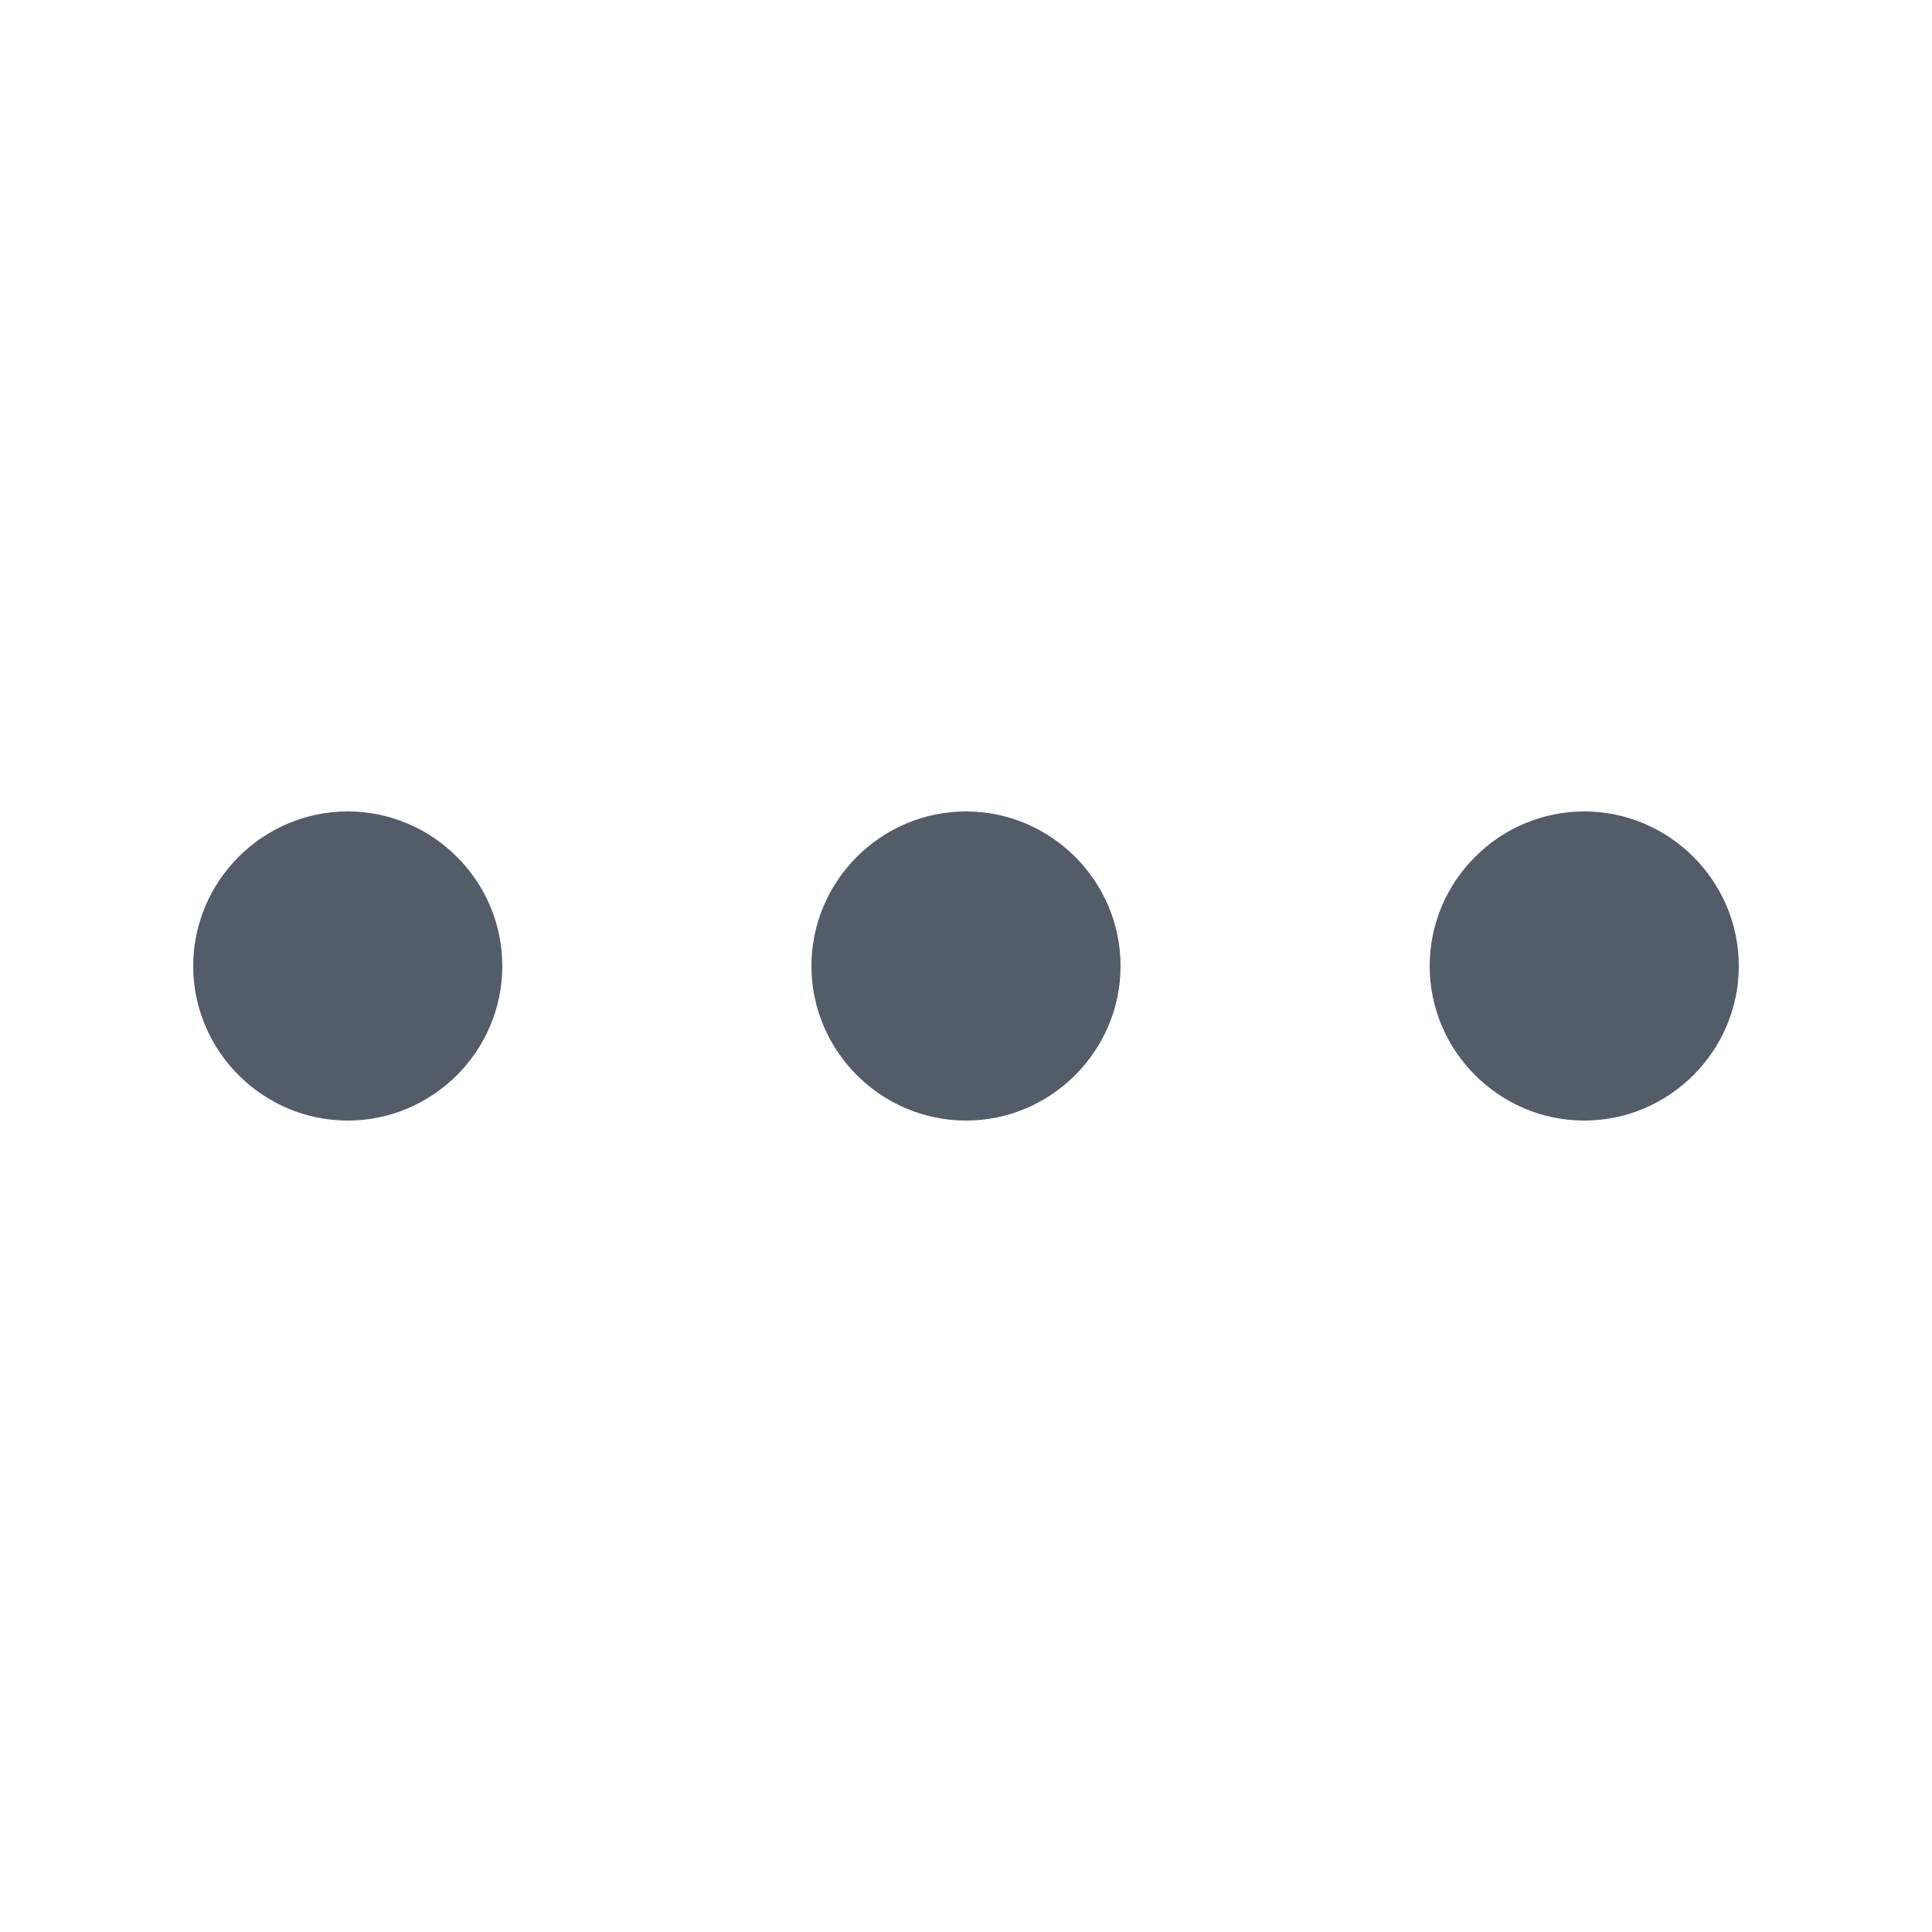
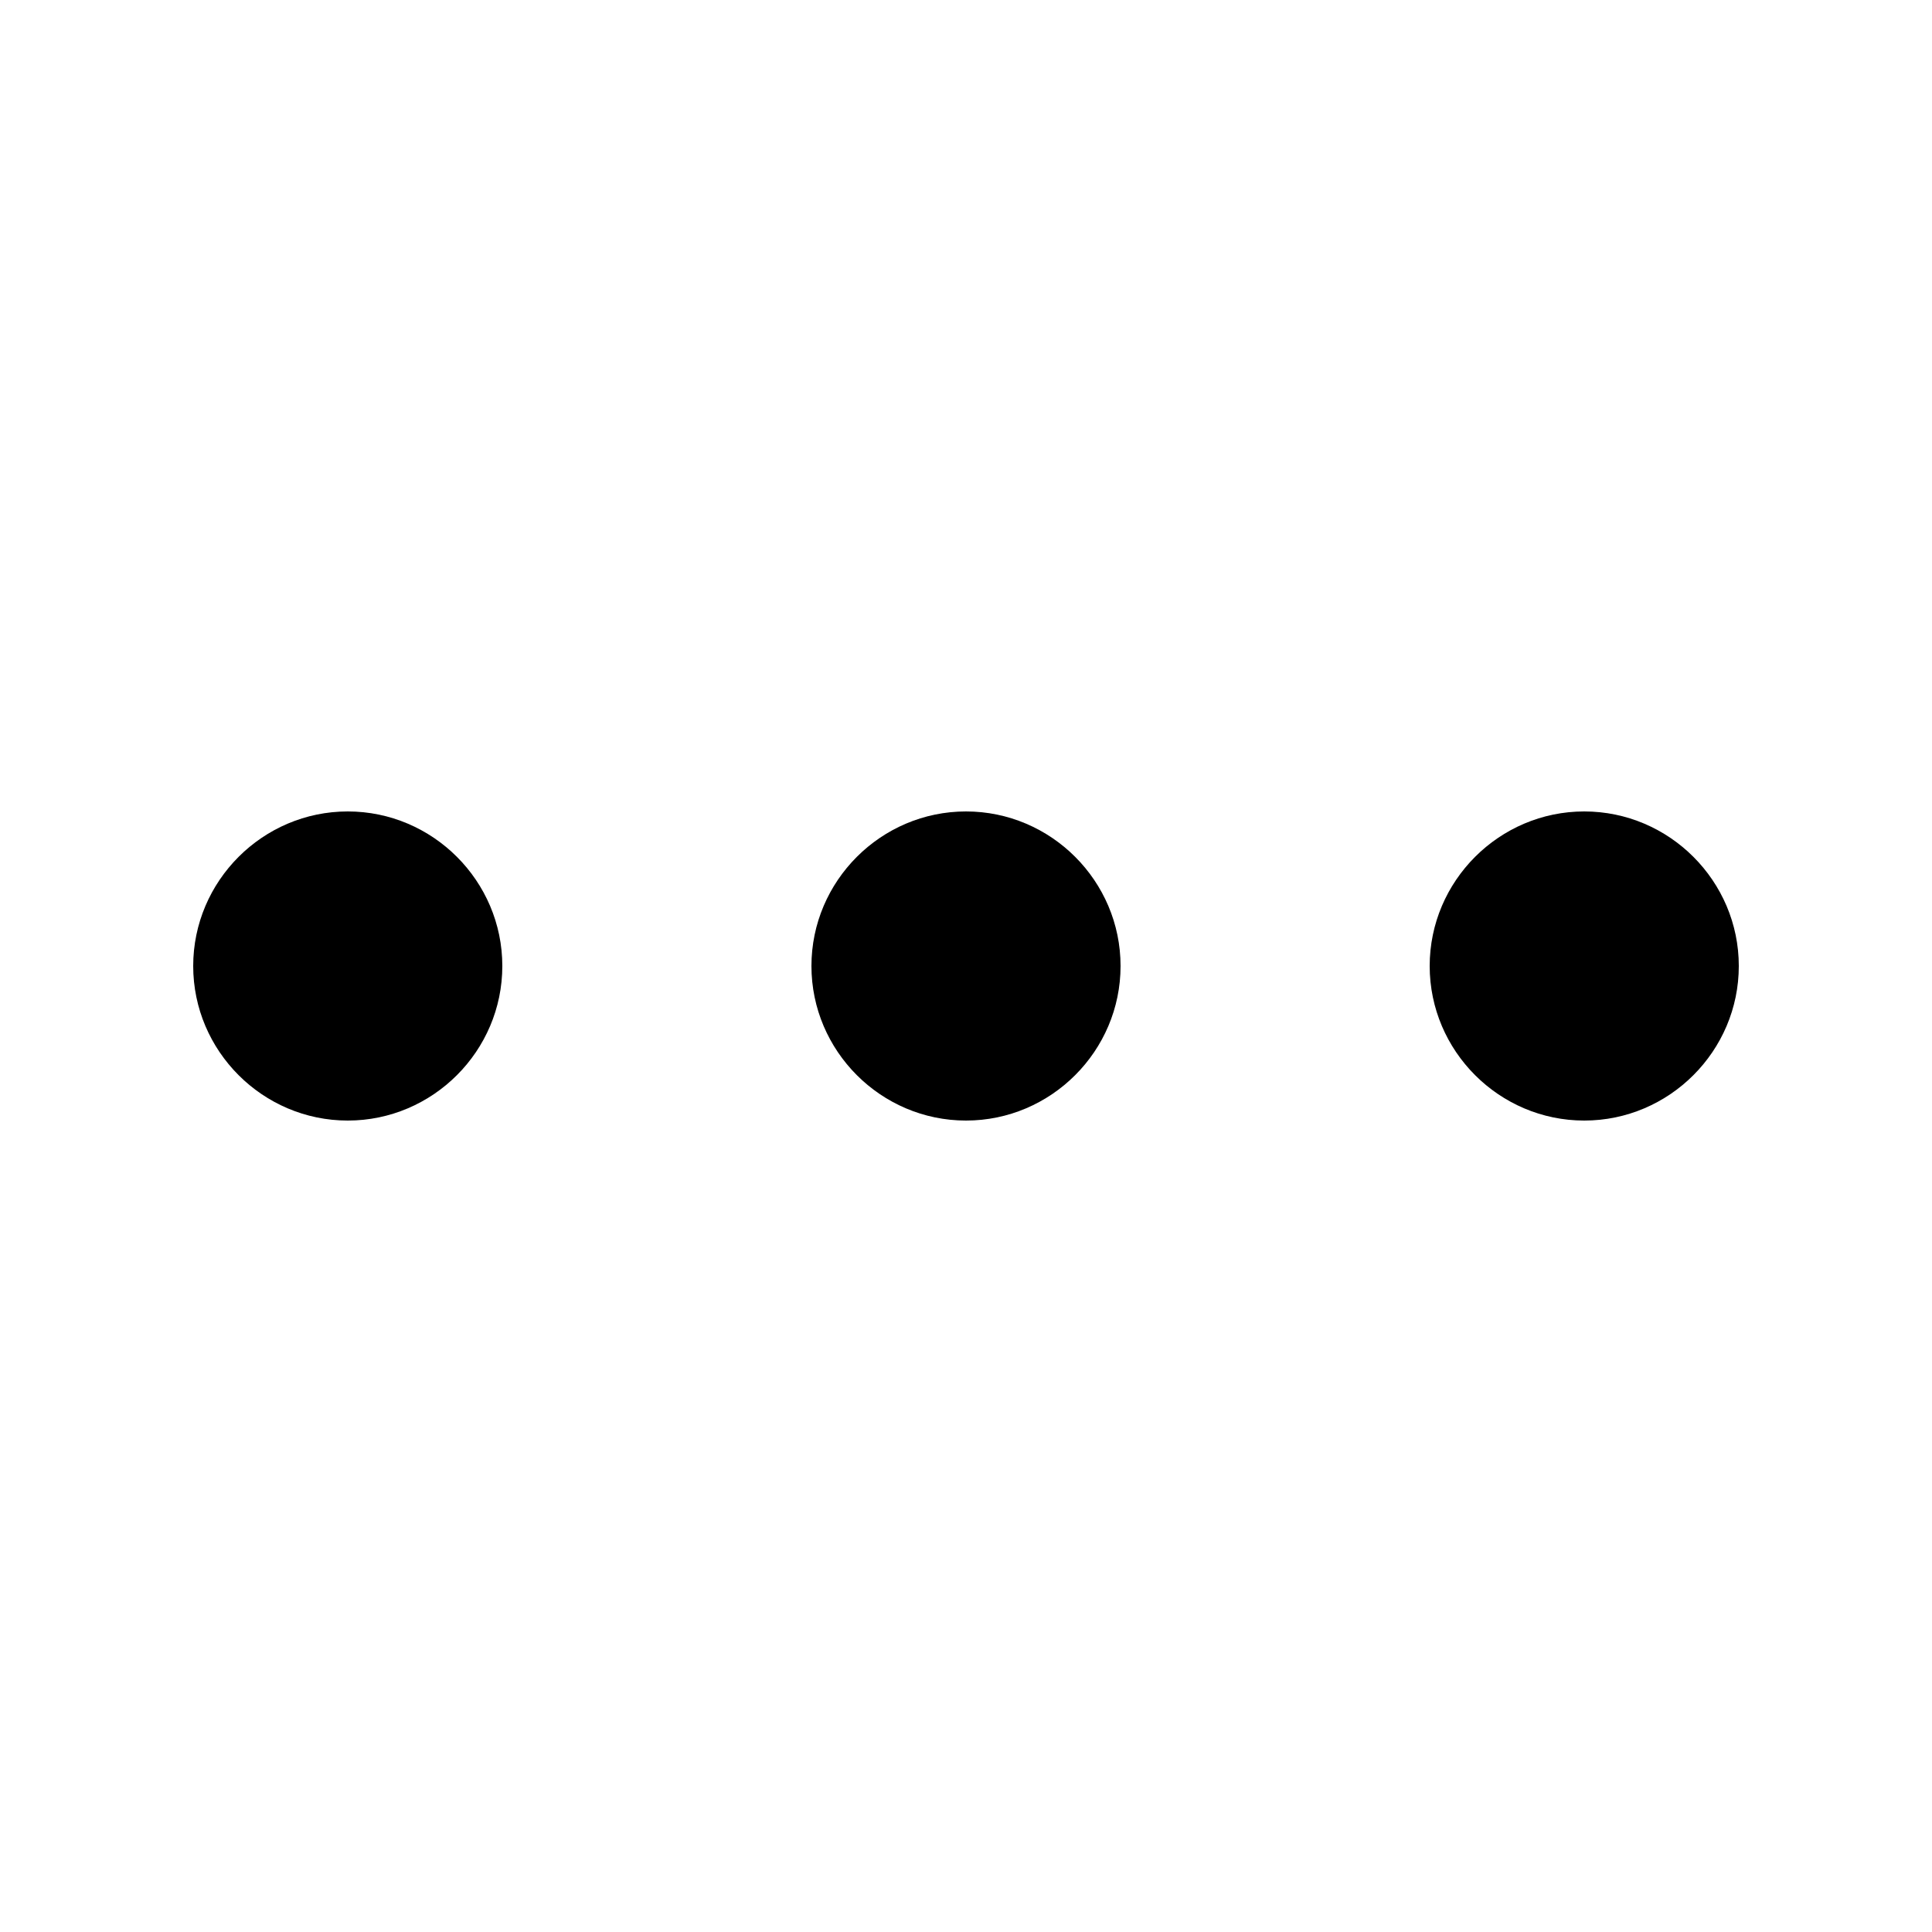
- <svg xmlns="http://www.w3.org/2000/svg" width="20" height="20" viewBox="0 0 20 20" fill="none">
-   <path fill-rule="evenodd" clip-rule="evenodd" d="M3.6 11.6C4.48 11.6 5.2 10.88 5.2 10C5.2 9.12 4.48 8.4 3.6 8.4C2.72 8.4 2 9.12 2 10C2 10.88 2.72 11.6 3.6 11.6ZM10 11.6C10.88 11.6 11.6 10.88 11.6 10C11.6 9.12 10.88 8.4 10 8.4C9.12 8.4 8.4 9.12 8.4 10C8.4 10.88 9.12 11.6 10 11.6ZM16.4 11.6C17.28 11.6 18 10.88 18 10C18 9.12 17.28 8.4 16.4 8.4C15.52 8.4 14.8 9.12 14.8 10C14.8 10.88 15.52 11.6 16.4 11.6Z" fill="#535C69" />
+ <svg xmlns="http://www.w3.org/2000/svg" width="1em" height="1em" viewBox="0 0 20 20" fill="currentColor" stroke="currentColor" stroke-width="0">
+   <path fill-rule="evenodd" clip-rule="evenodd" d="M3.6 11.6C4.48 11.6 5.2 10.88 5.2 10C5.2 9.12 4.48 8.4 3.6 8.4C2.72 8.4 2 9.12 2 10C2 10.88 2.72 11.6 3.6 11.6ZM10 11.6C10.88 11.6 11.6 10.88 11.6 10C11.6 9.12 10.88 8.4 10 8.4C9.12 8.4 8.4 9.12 8.4 10C8.4 10.88 9.12 11.6 10 11.6ZM16.4 11.6C17.28 11.6 18 10.88 18 10C18 9.12 17.28 8.4 16.4 8.4C15.52 8.4 14.8 9.12 14.8 10C14.8 10.88 15.52 11.6 16.4 11.6Z" />
</svg>
